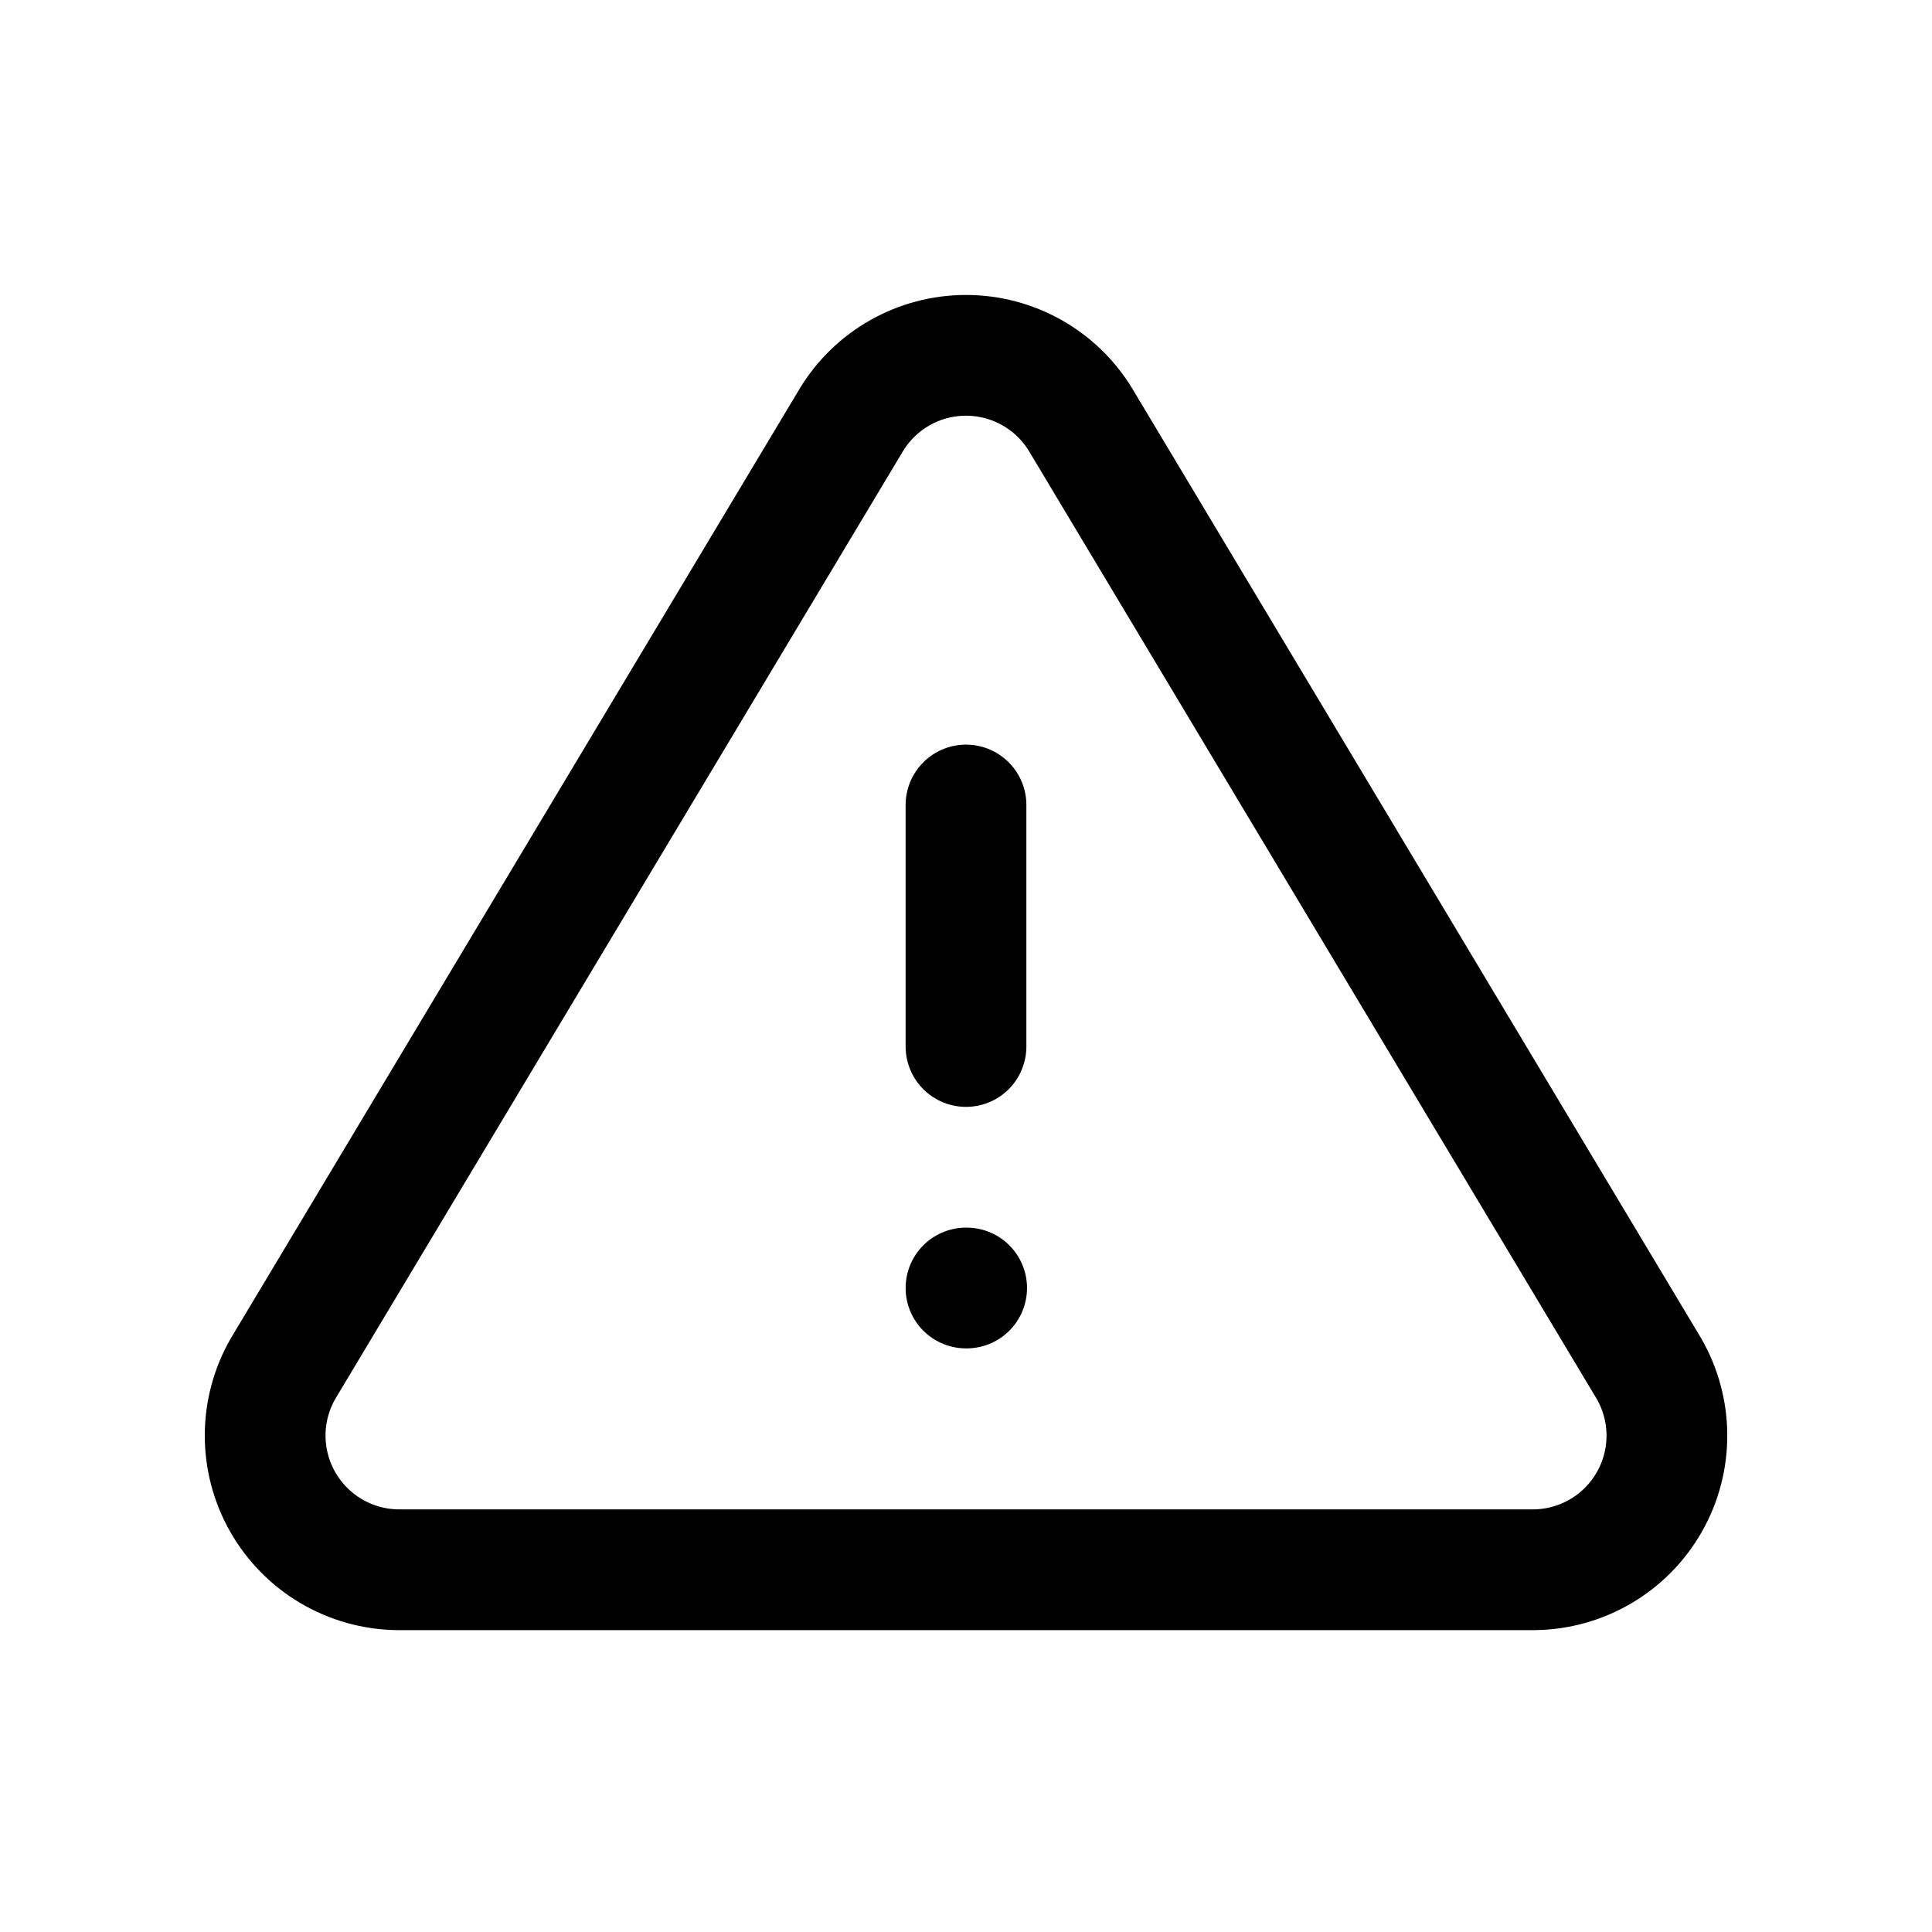
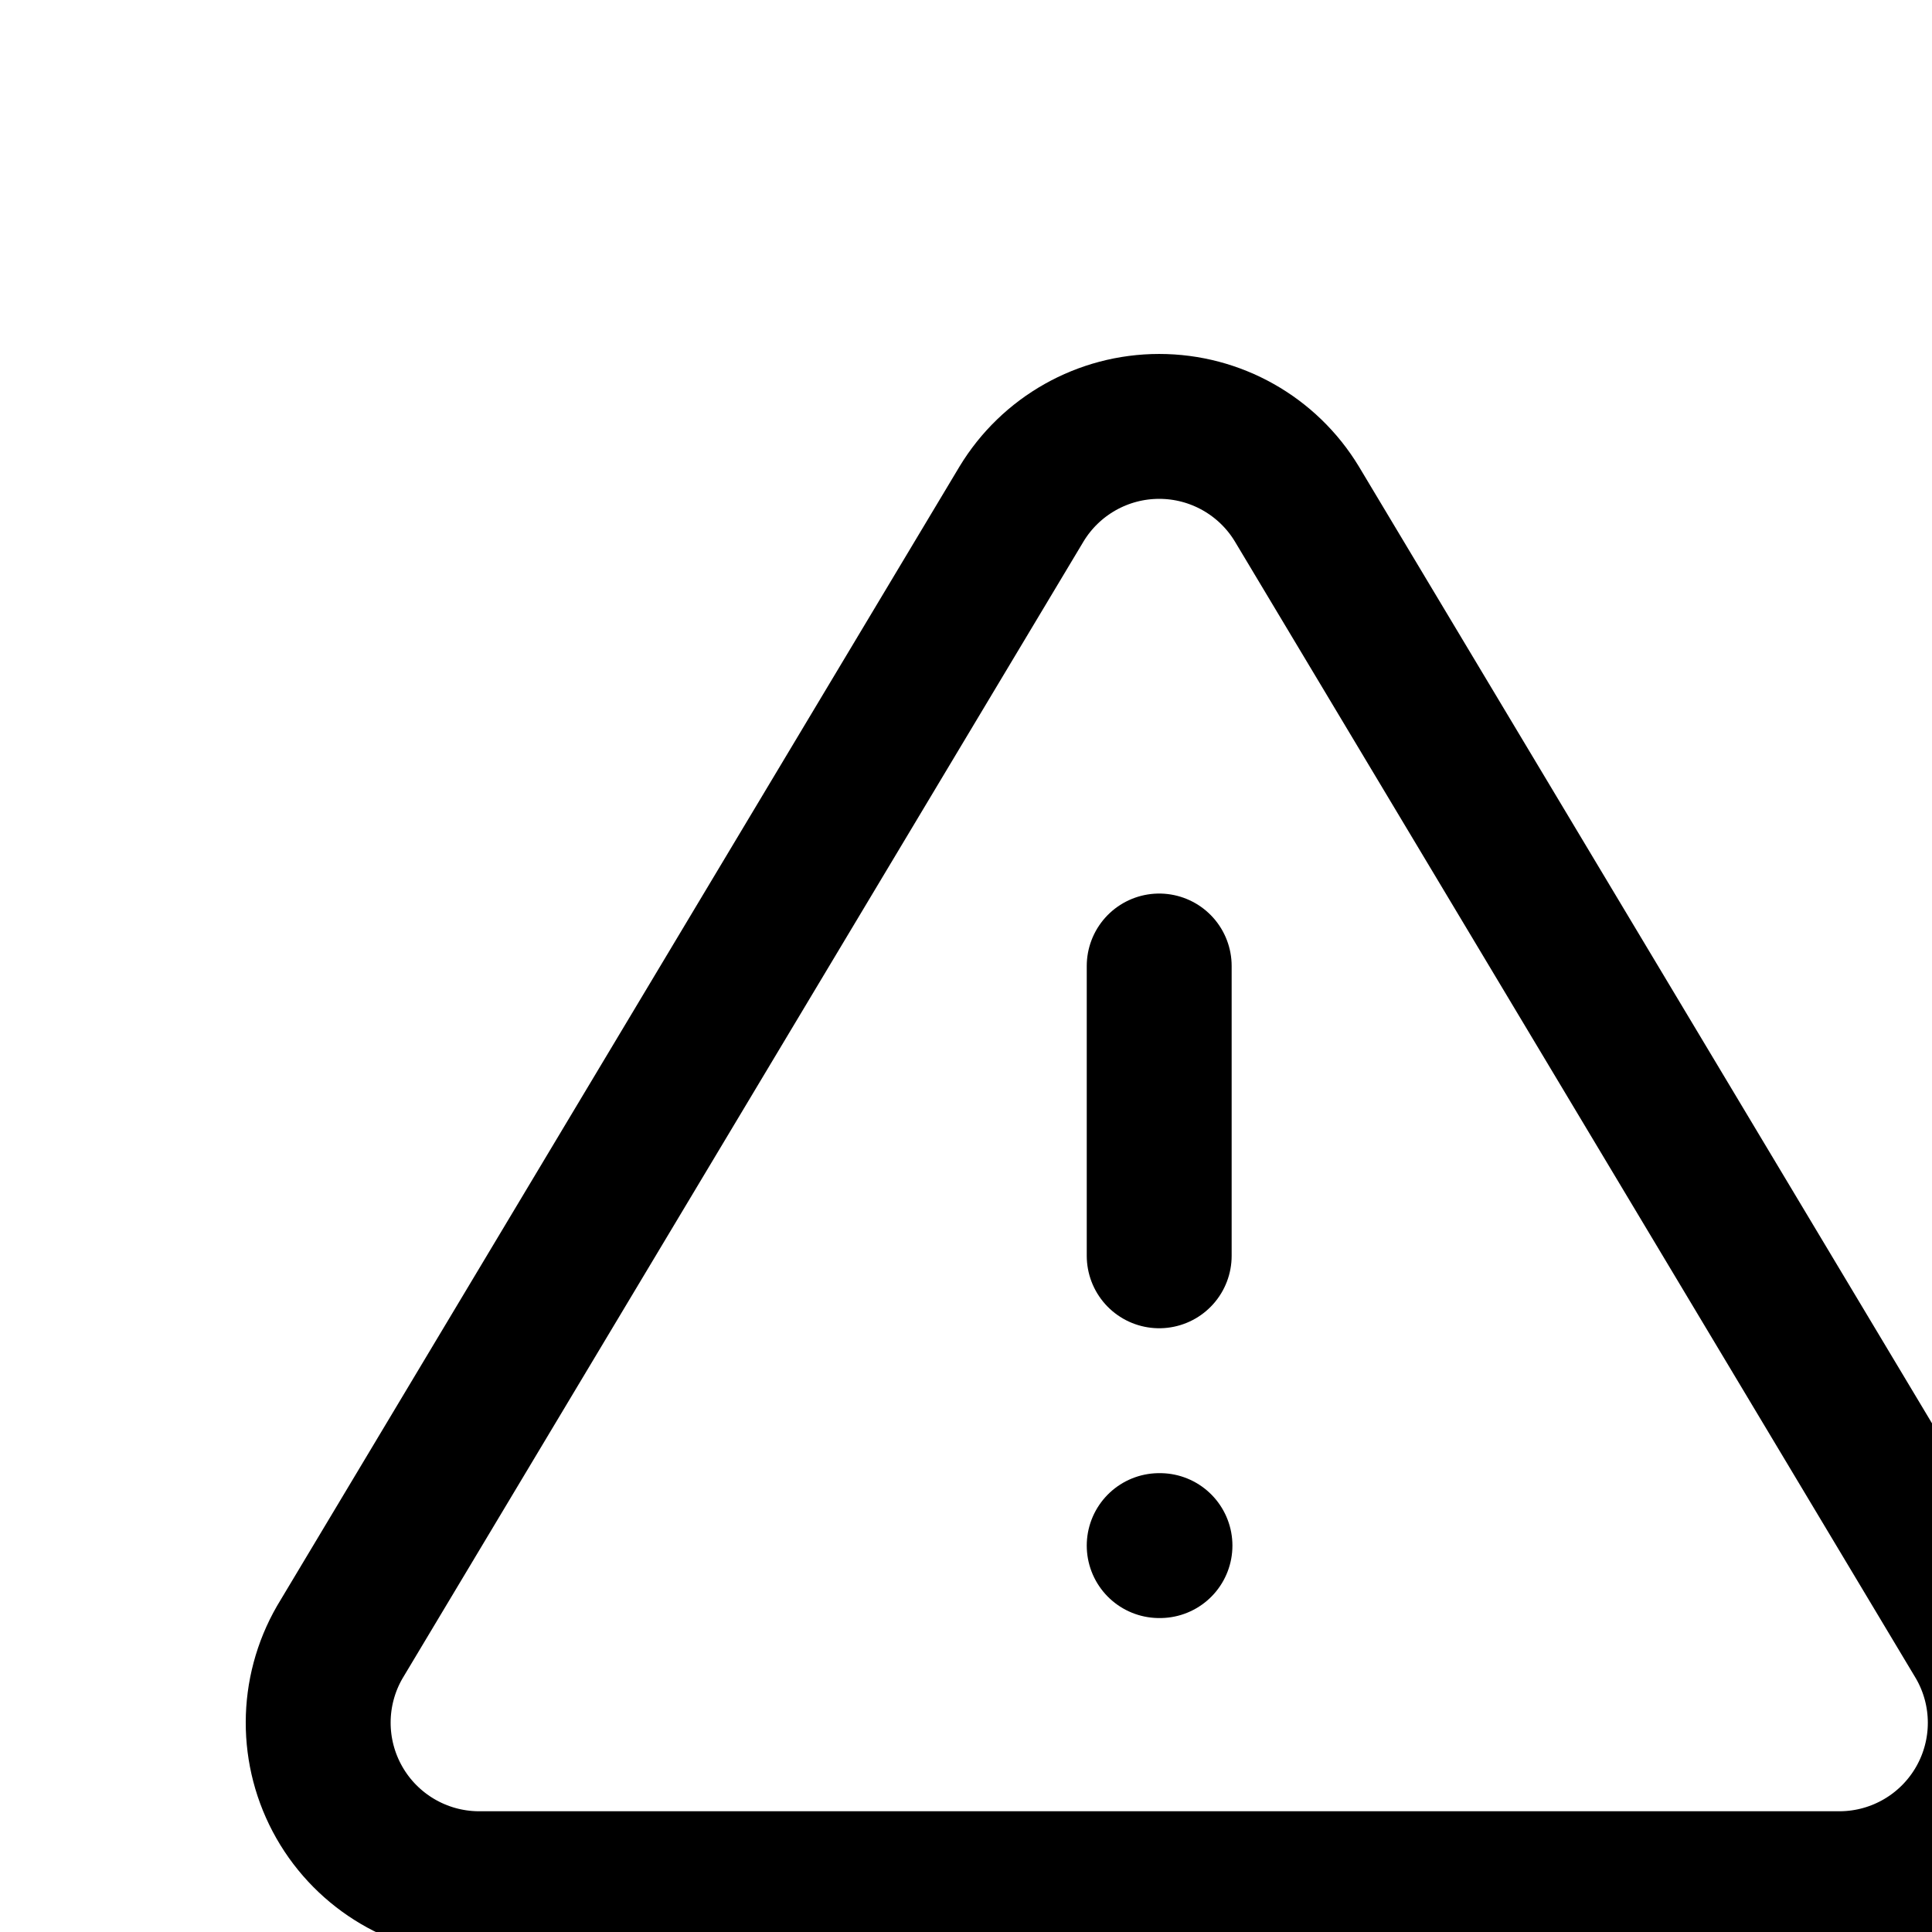
- <svg xmlns="http://www.w3.org/2000/svg" width="24" height="24" fill="none">
+ <svg xmlns="http://www.w3.org/2000/svg" width="20" height="20" fill="none">
  <path stroke="#000" stroke-linecap="round" stroke-linejoin="round" stroke-miterlimit="10" stroke-width="1.5" d="M12 16h.008M12 10v3m-1.425-7.783L3.517 17a1.667 1.667 0 0 0 1.425 2.5h14.116a1.666 1.666 0 0 0 1.425-2.5L13.425 5.217a1.666 1.666 0 0 0-2.85 0Z" />
</svg>
